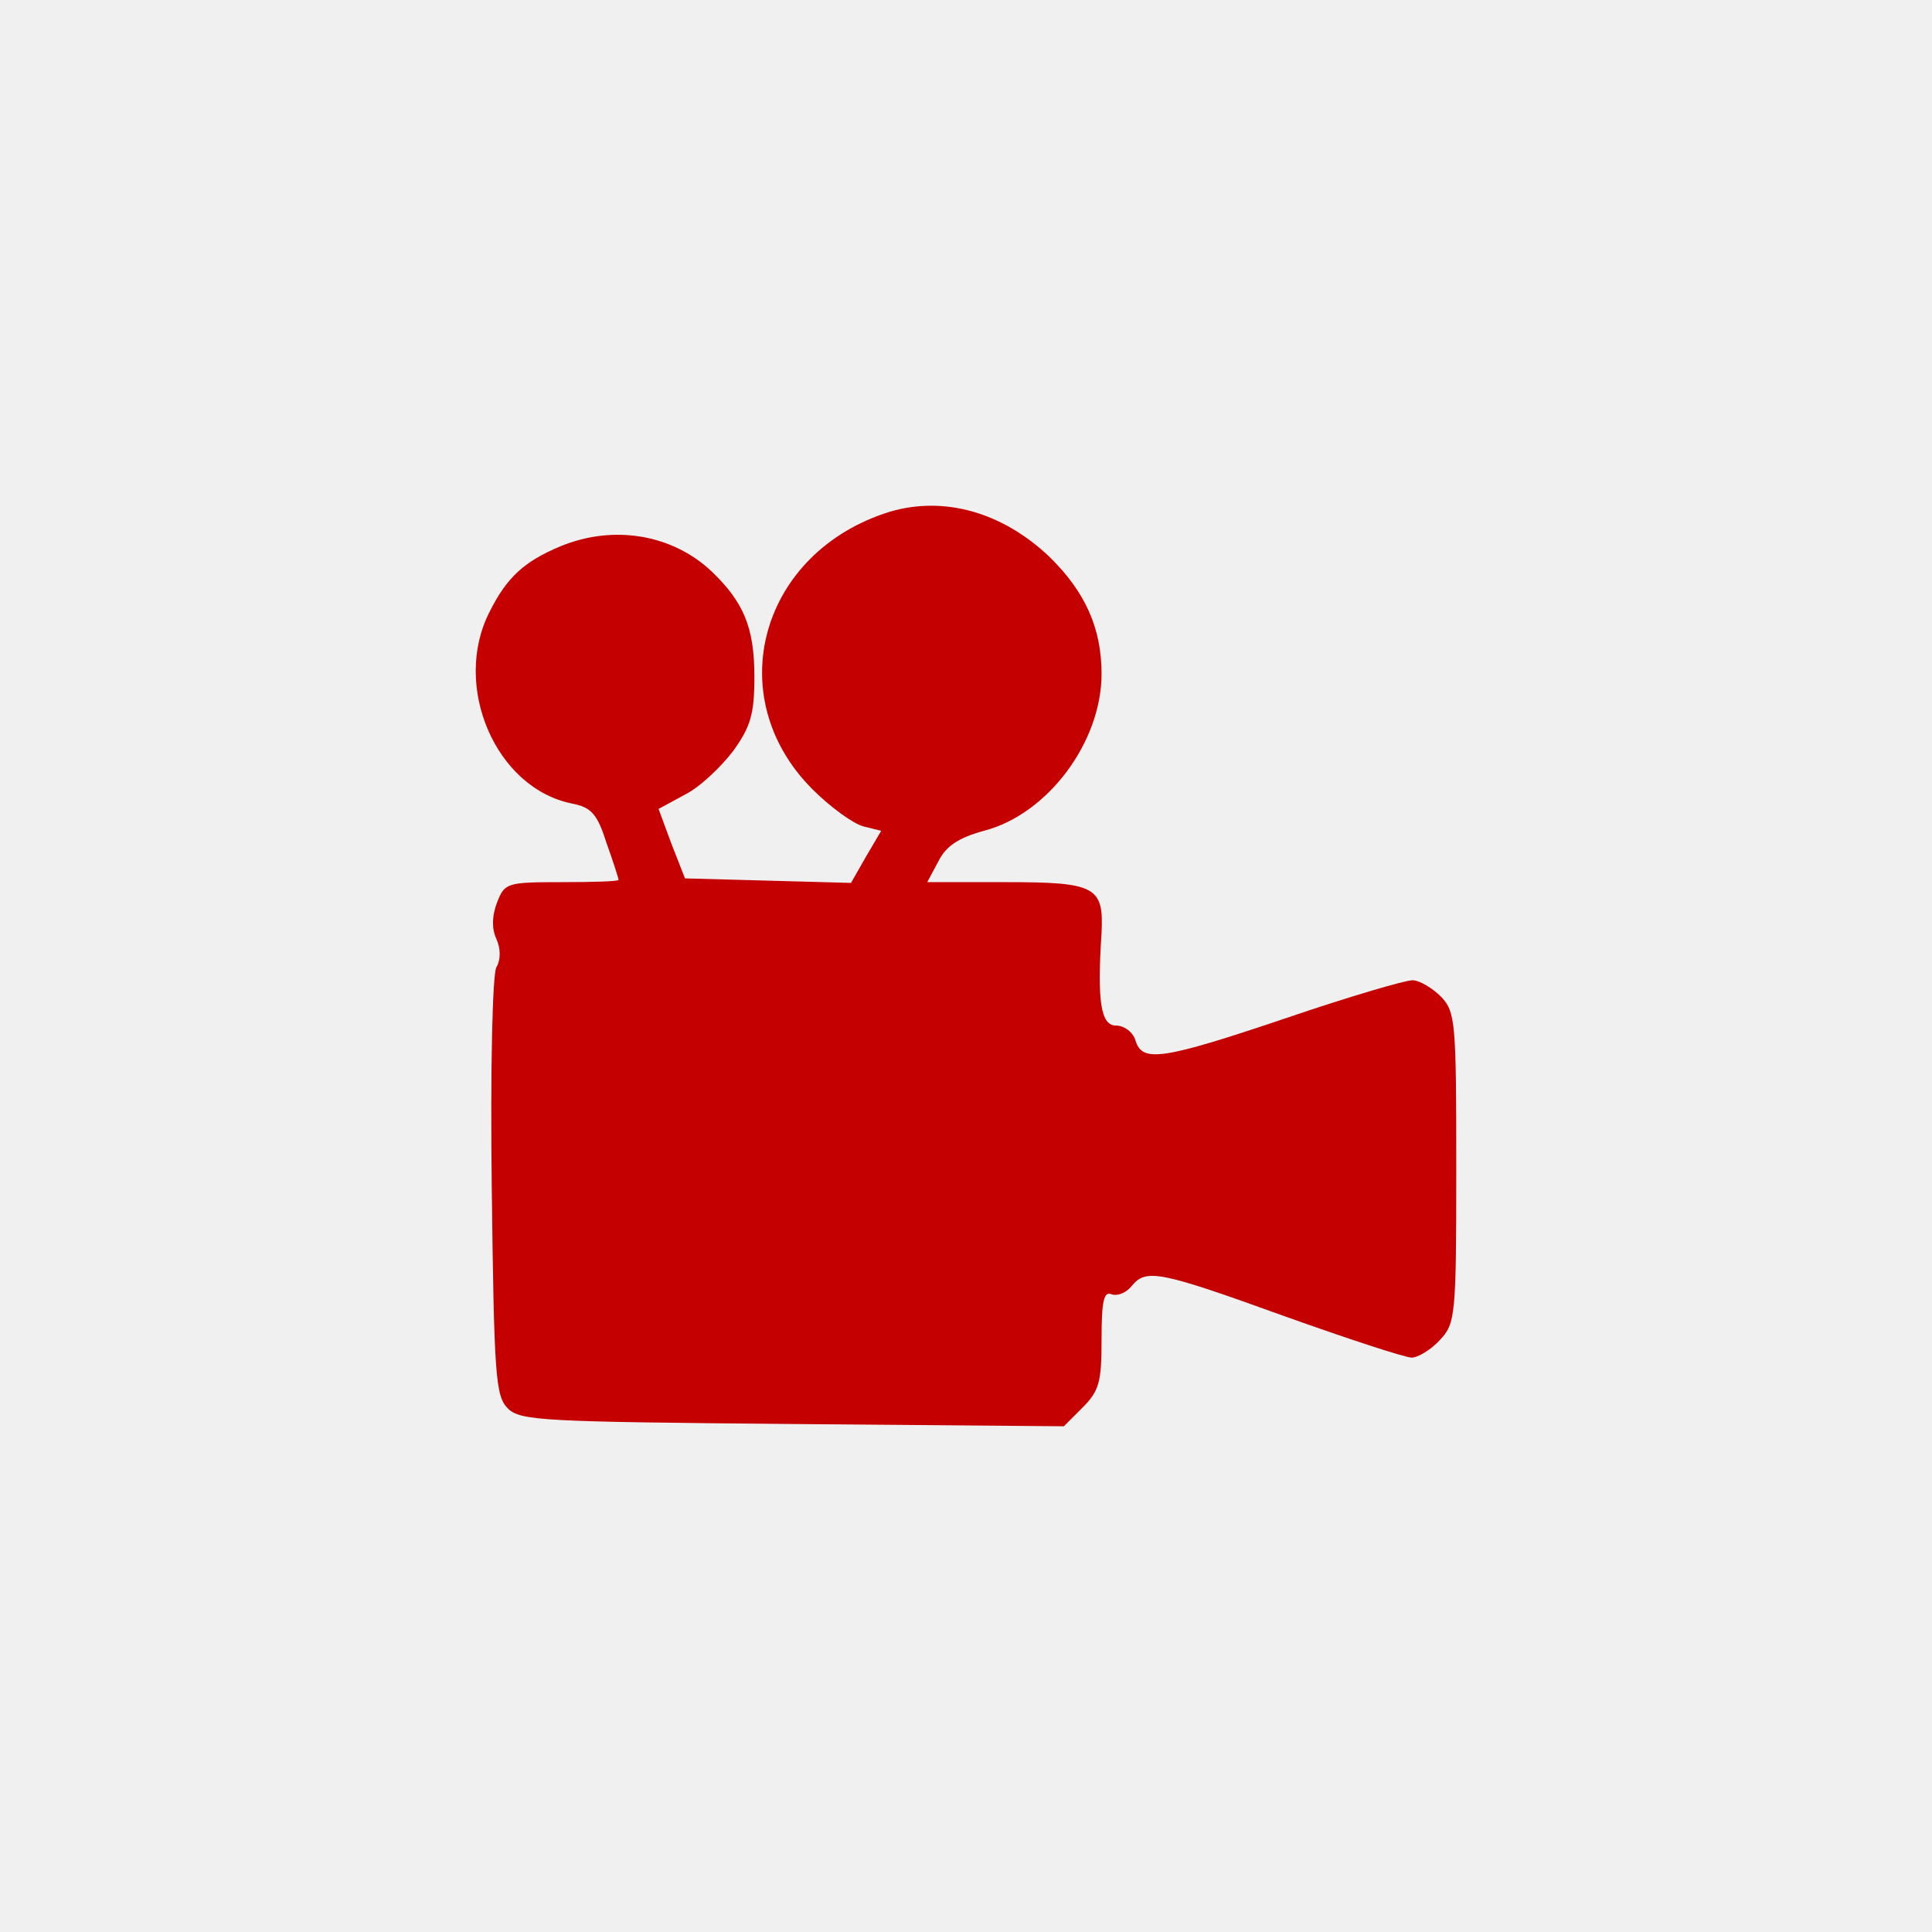
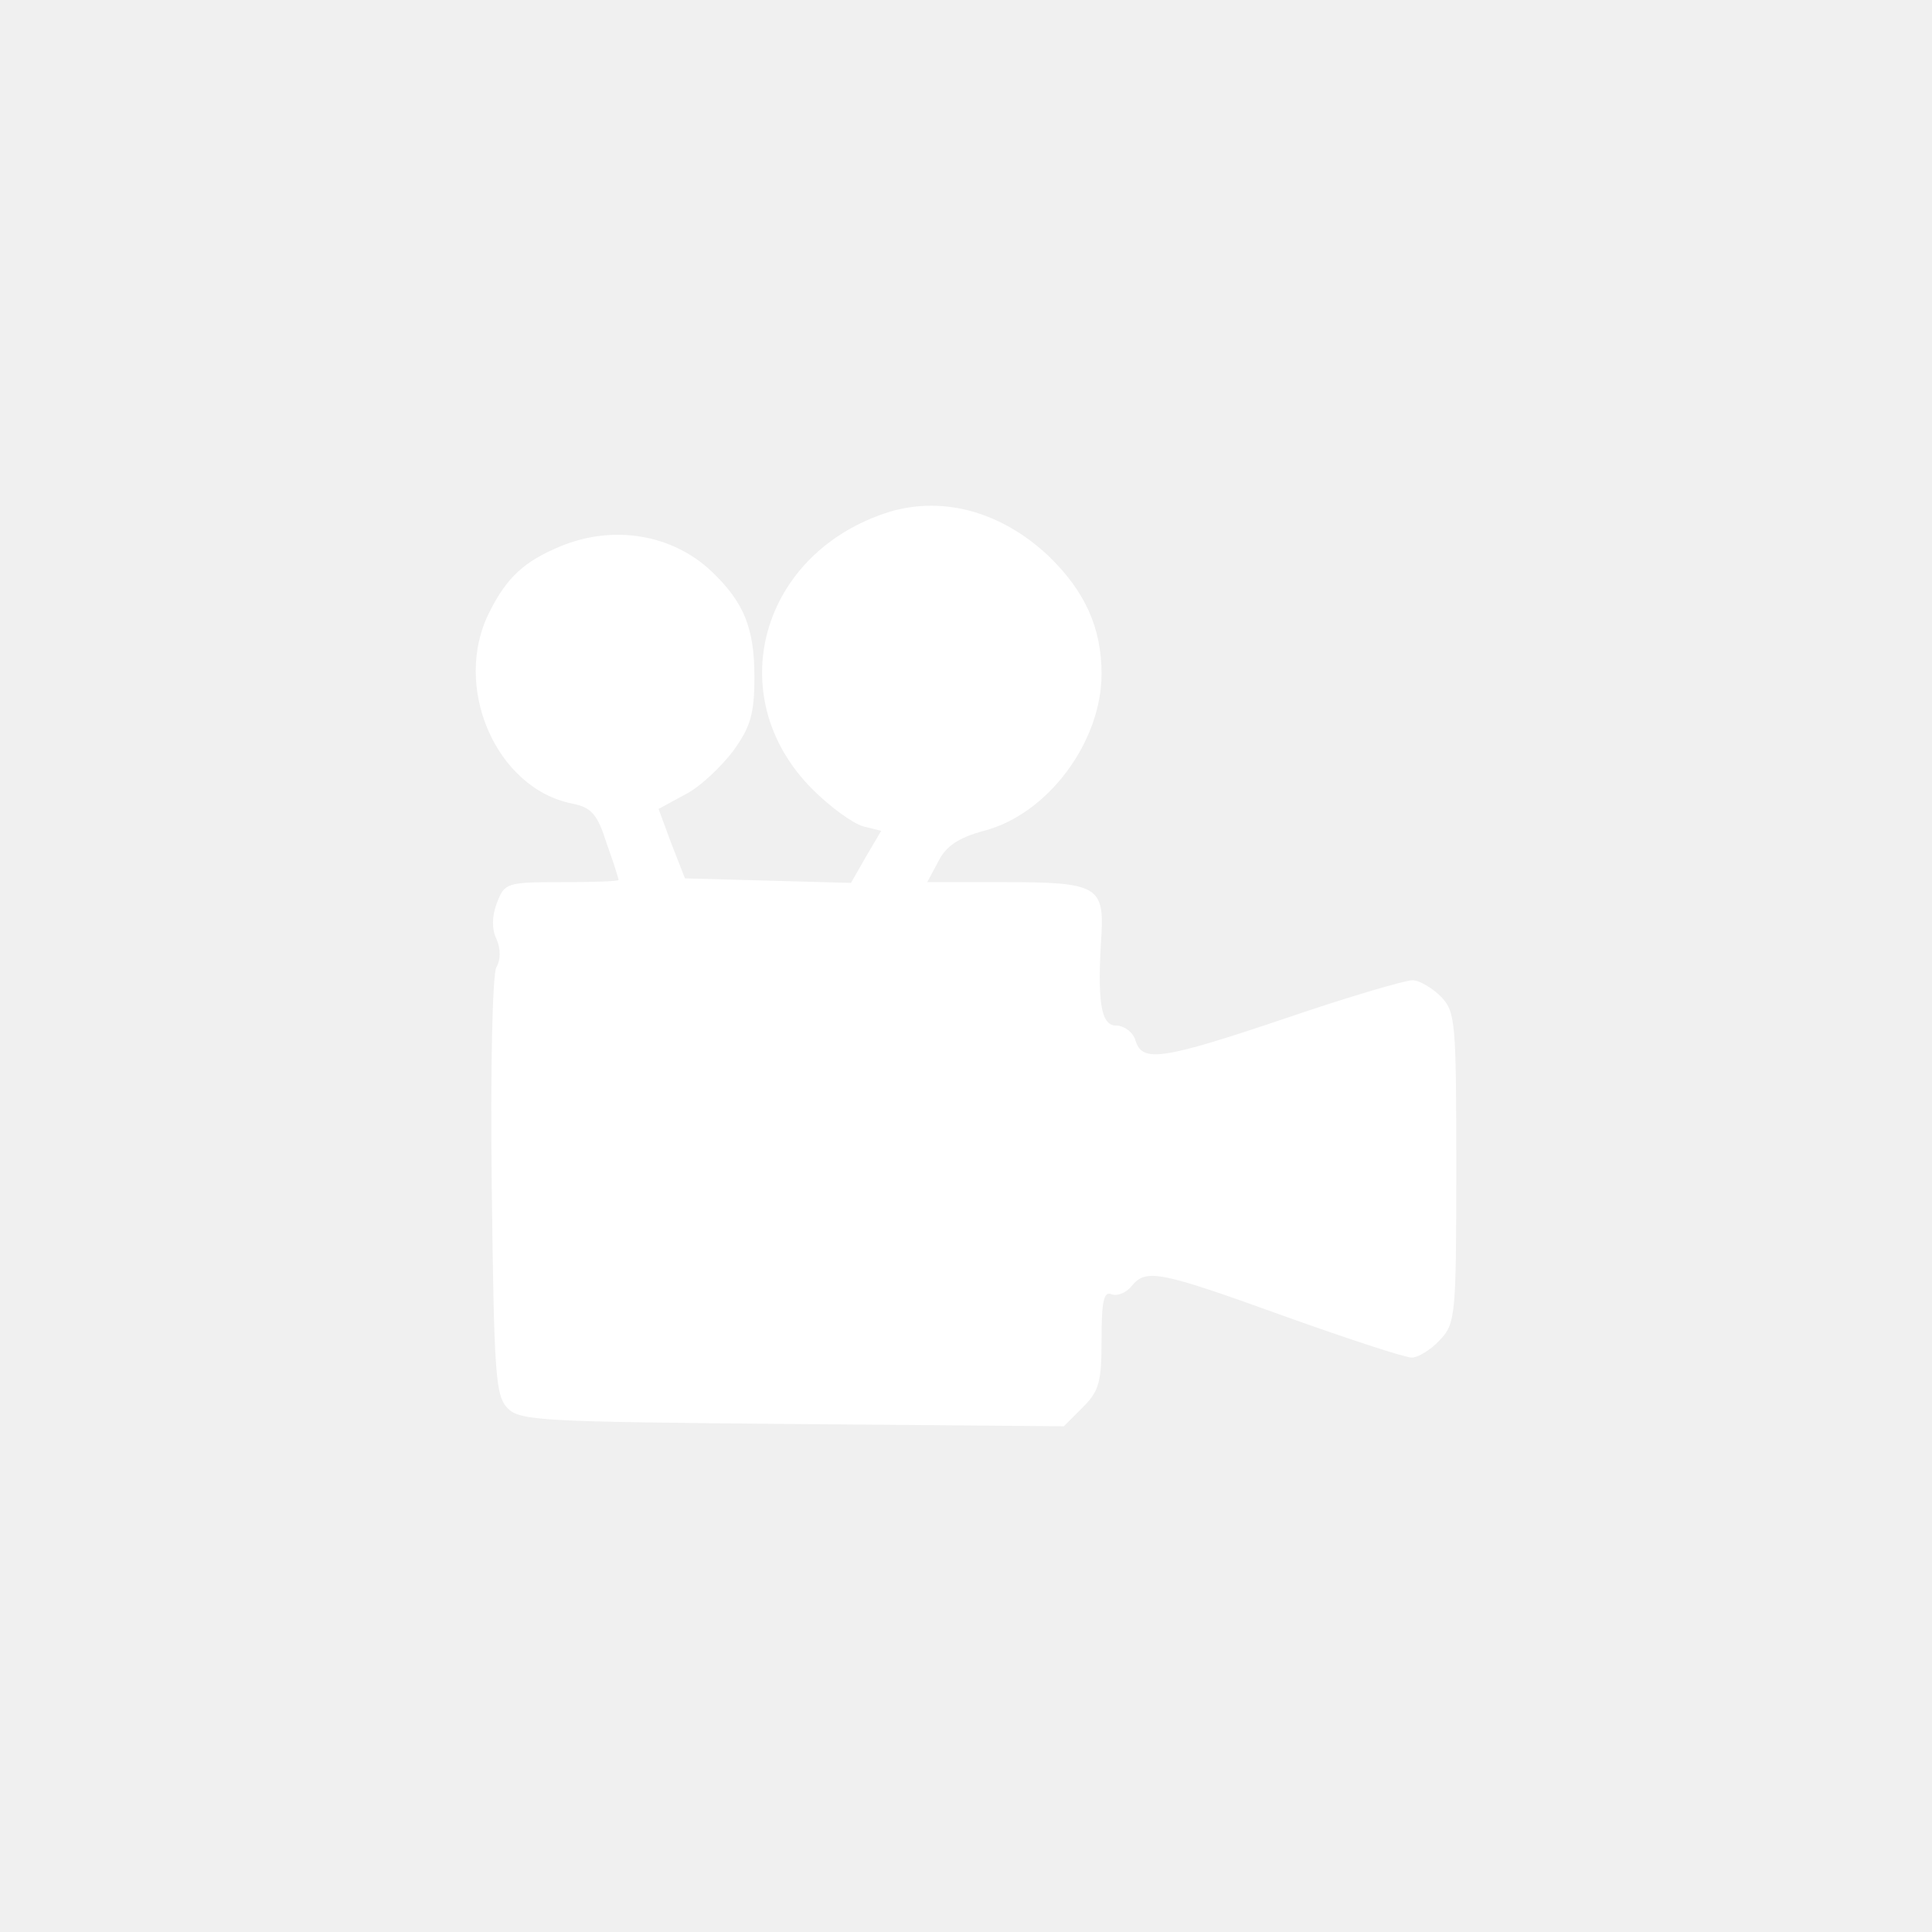
<svg xmlns="http://www.w3.org/2000/svg" version="1.1" width="256pt" height="256pt" viewBox="0,0,256,256">
-   <g fill="#C50000" fill-rule="nonzero" stroke="none" stroke-width="1" stroke-linecap="butt" stroke-linejoin="miter" stroke-miterlimit="10" stroke-dasharray="" stroke-dashoffset="0" font-family="none" font-weight="none" font-size="none" text-anchor="none" style="mix-blend-mode: normal">
+   <g fill="#ffffff" fill-rule="nonzero" stroke="none" stroke-width="1" stroke-linecap="butt" stroke-linejoin="miter" stroke-miterlimit="10" stroke-dasharray="" stroke-dashoffset="0" font-family="none" font-weight="none" font-size="none" text-anchor="none" style="mix-blend-mode: normal">
    <g transform="translate(-0.0375,-0.11092)">
      <g transform="translate(0,256) scale(0.1,-0.1)">
        <path d="M1180,1881c-172,-53 -226,-245 -103,-368c23,-23 53,-45 67,-49l24,-6l-20,-34l-20,-35l-110,3l-110,3l-18,46l-17,46l35,19c20,10 48,37 64,58c23,32 28,49 28,98c0,65 -14,99 -57,140c-52,49 -130,62 -200,33c-48,-20 -71,-41 -94,-87c-50,-98 8,-234 110,-254c25,-5 33,-14 45,-52c9,-25 16,-47 16,-49c0,-2 -34,-3 -75,-3c-73,0 -76,-1 -86,-27c-7,-18 -7,-35 -1,-48c6,-13 6,-28 0,-38c-5,-10 -8,-133 -6,-292c3,-248 5,-276 21,-292c16,-17 48,-18 377,-21l360,-3l25,25c22,22 25,34 25,90c0,51 3,64 13,60c8,-3 20,2 27,11c19,23 36,20 202,-40c84,-30 160,-55 169,-55c8,0 25,10 37,23c21,22 22,32 22,228c0,193 -1,207 -20,227c-12,12 -29,22 -38,22c-10,0 -85,-22 -167,-50c-166,-56 -191,-59 -200,-30c-3,11 -15,20 -26,20c-20,0 -25,32 -19,123c3,61 -8,67 -126,67h-105l15,28c10,20 27,31 60,40c85,22 156,118 156,208c0,61 -22,109 -69,155c-62,59 -139,81 -211,60z" />
      </g>
    </g>
  </g>
</svg>
